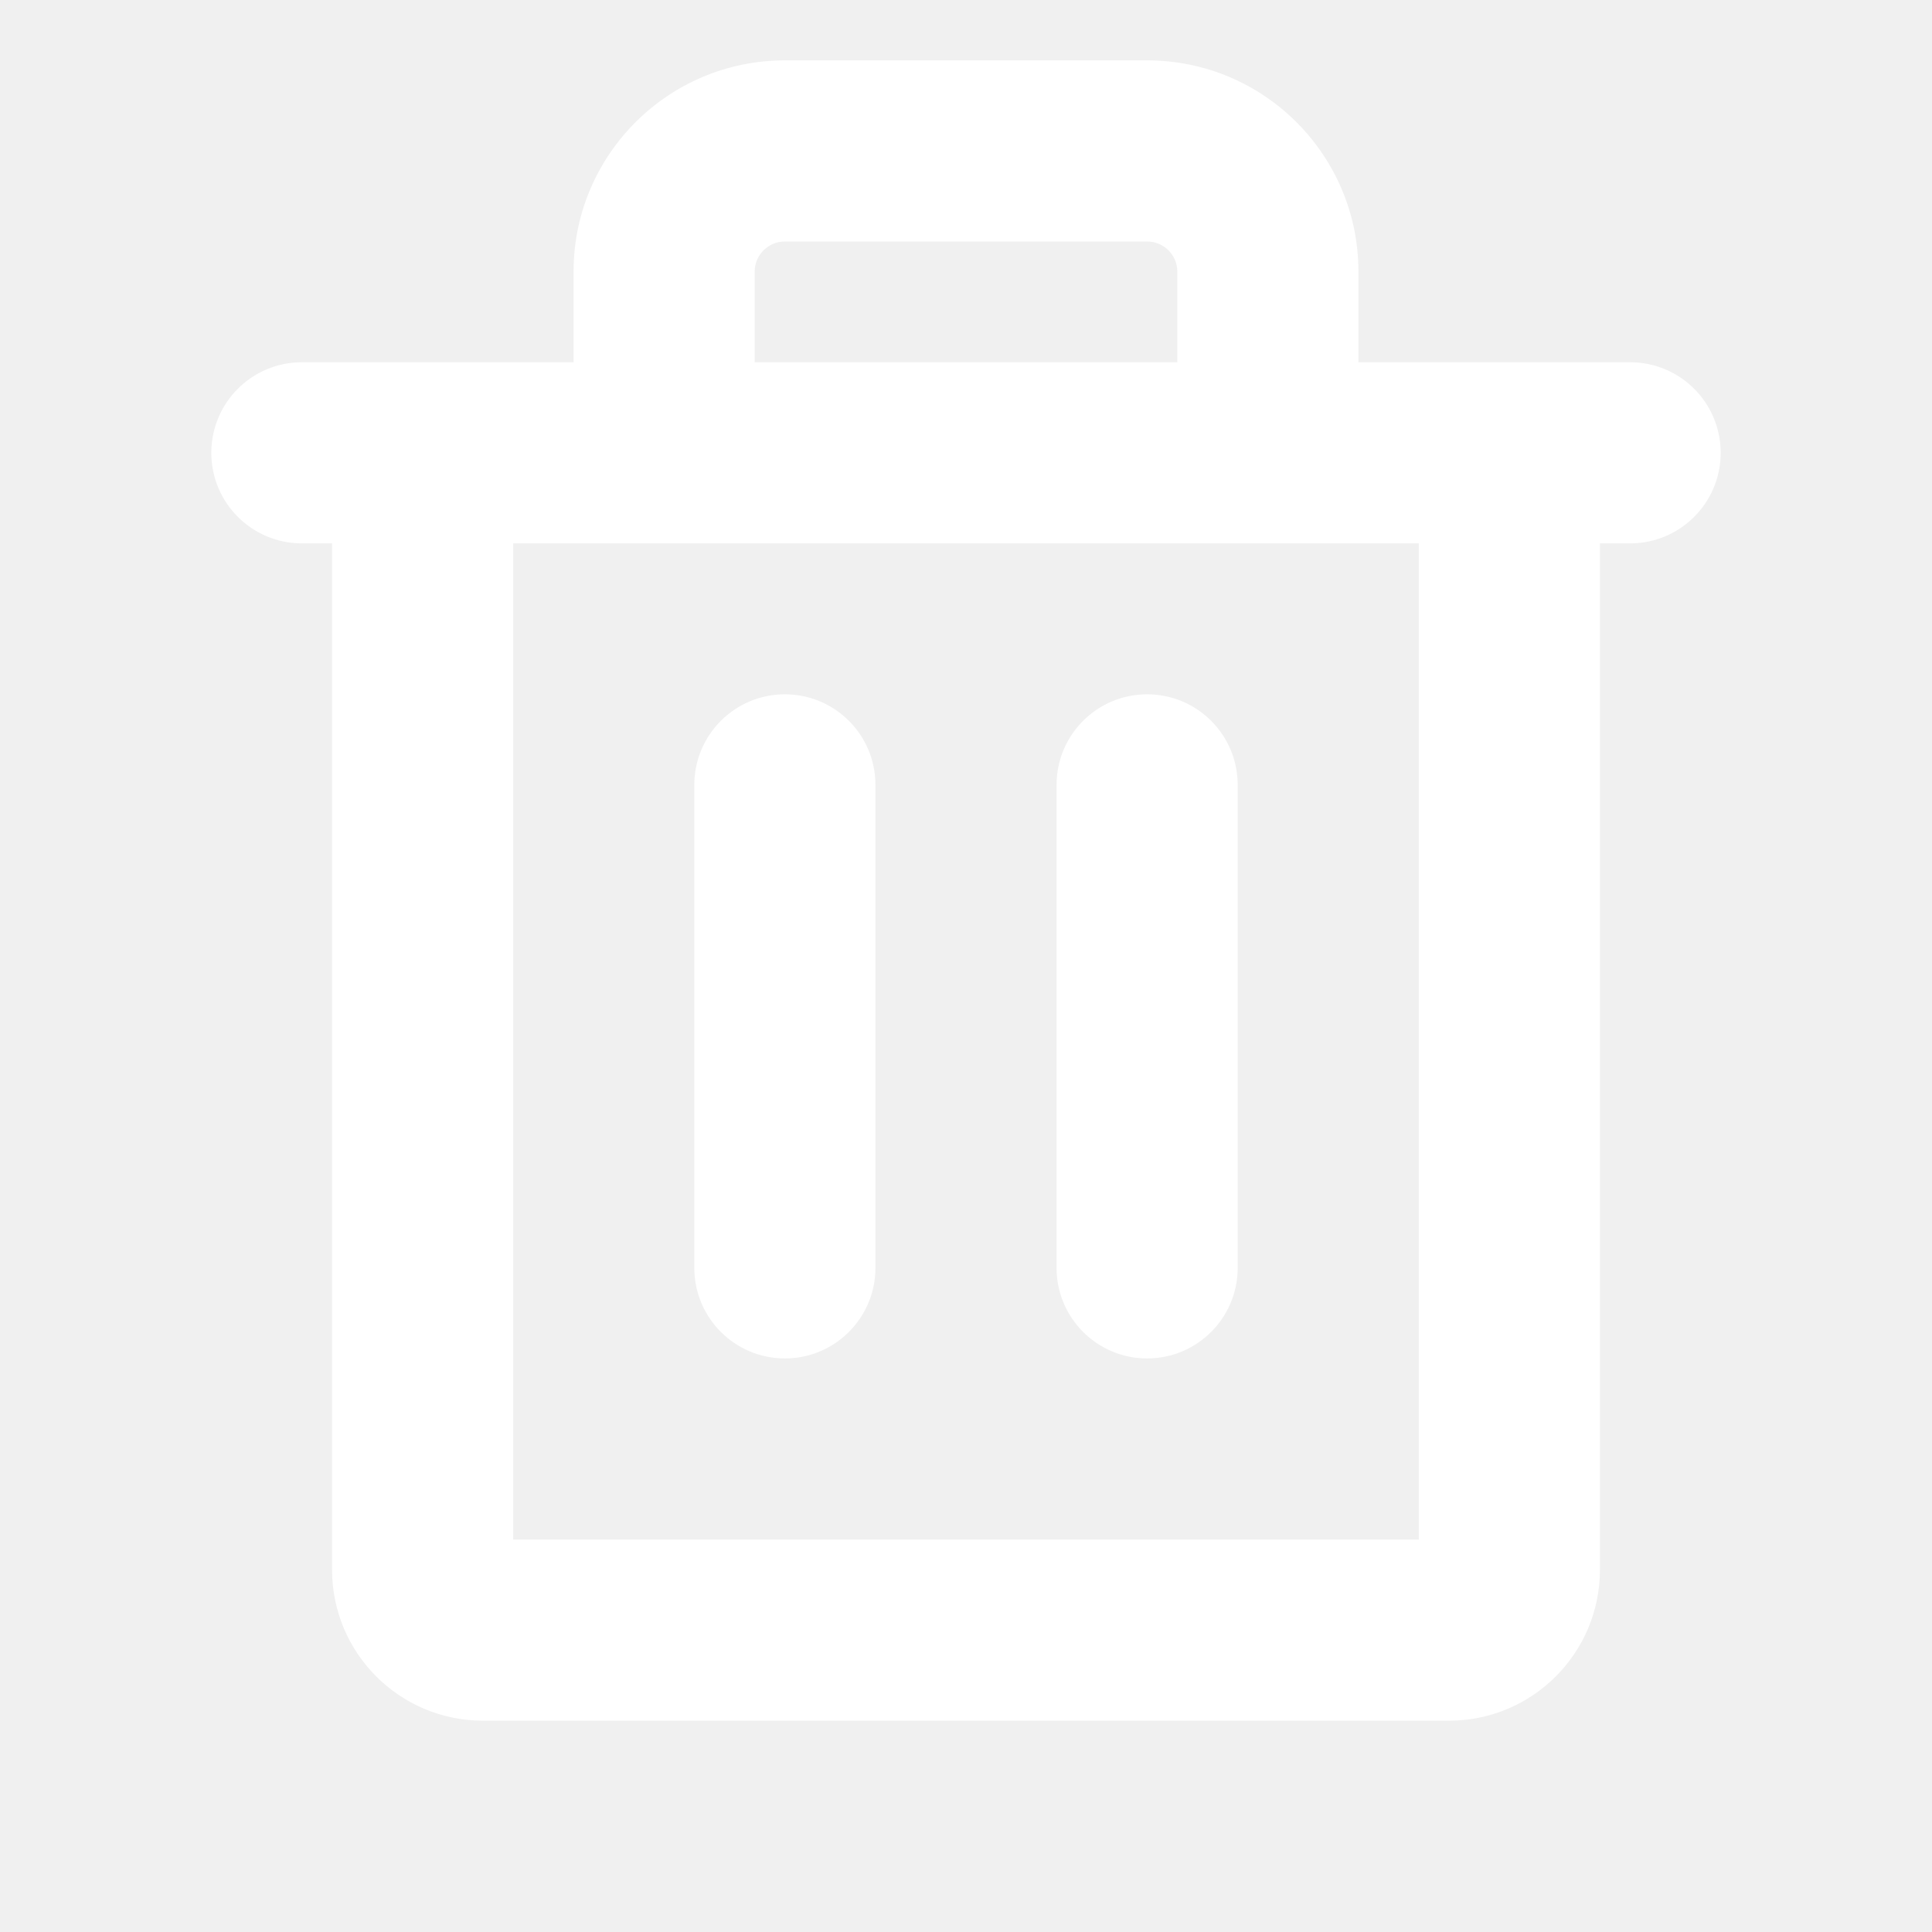
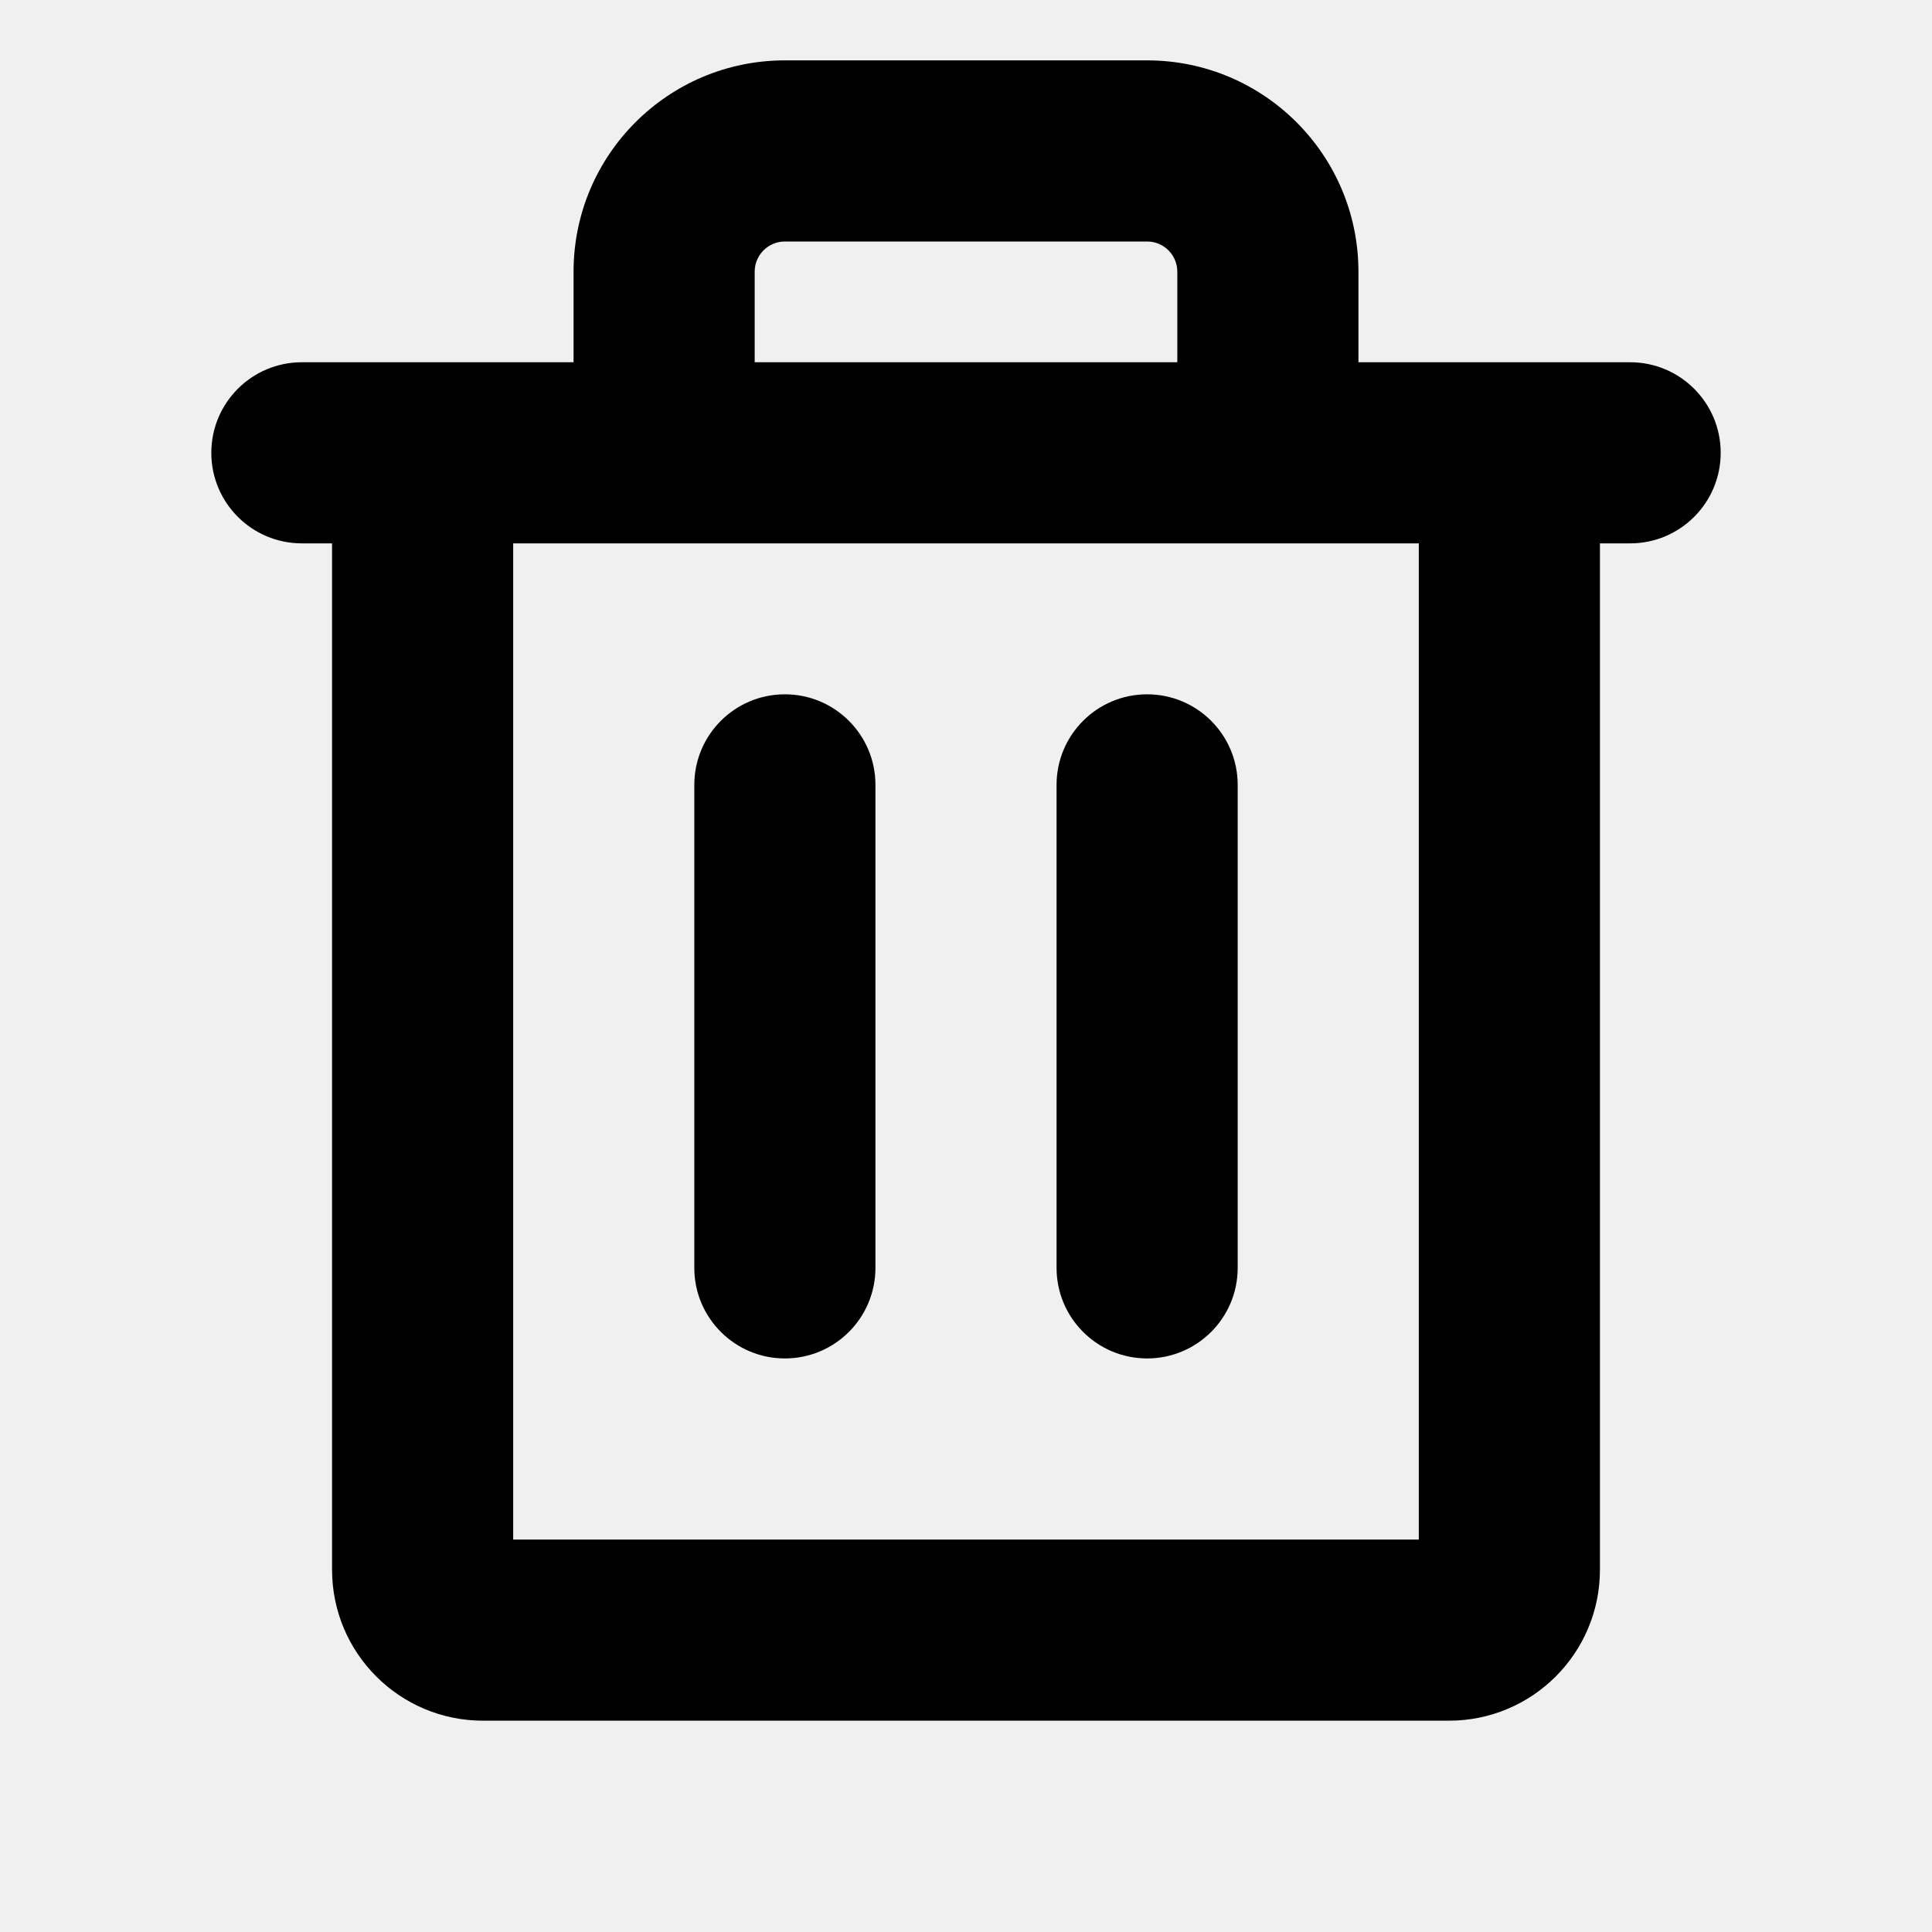
- <svg xmlns="http://www.w3.org/2000/svg" width="128" height="128" fill="#ffffff" viewBox="0 0 256 256">
+ <svg xmlns="http://www.w3.org/2000/svg" width="128" height="128" fill="#000000" viewBox="0 0 256 256">
  <path d="M216,48H180V36A28,28,0,0,0,152,8H104A28,28,0,0,0,76,36V48H40a12,12,0,0,0,0,24h4V208a20,20,0,0,0,20,20H192a20,20,0,0,0,20-20V72h4a12,12,0,0,0,0-24ZM100,36a4,4,0,0,1,4-4h48a4,4,0,0,1,4,4V48H100Zm88,168H68V72H188ZM116,104v64a12,12,0,0,1-24,0V104a12,12,0,0,1,24,0Zm48,0v64a12,12,0,0,1-24,0V104a12,12,0,0,1,24,0Z" />
</svg>
